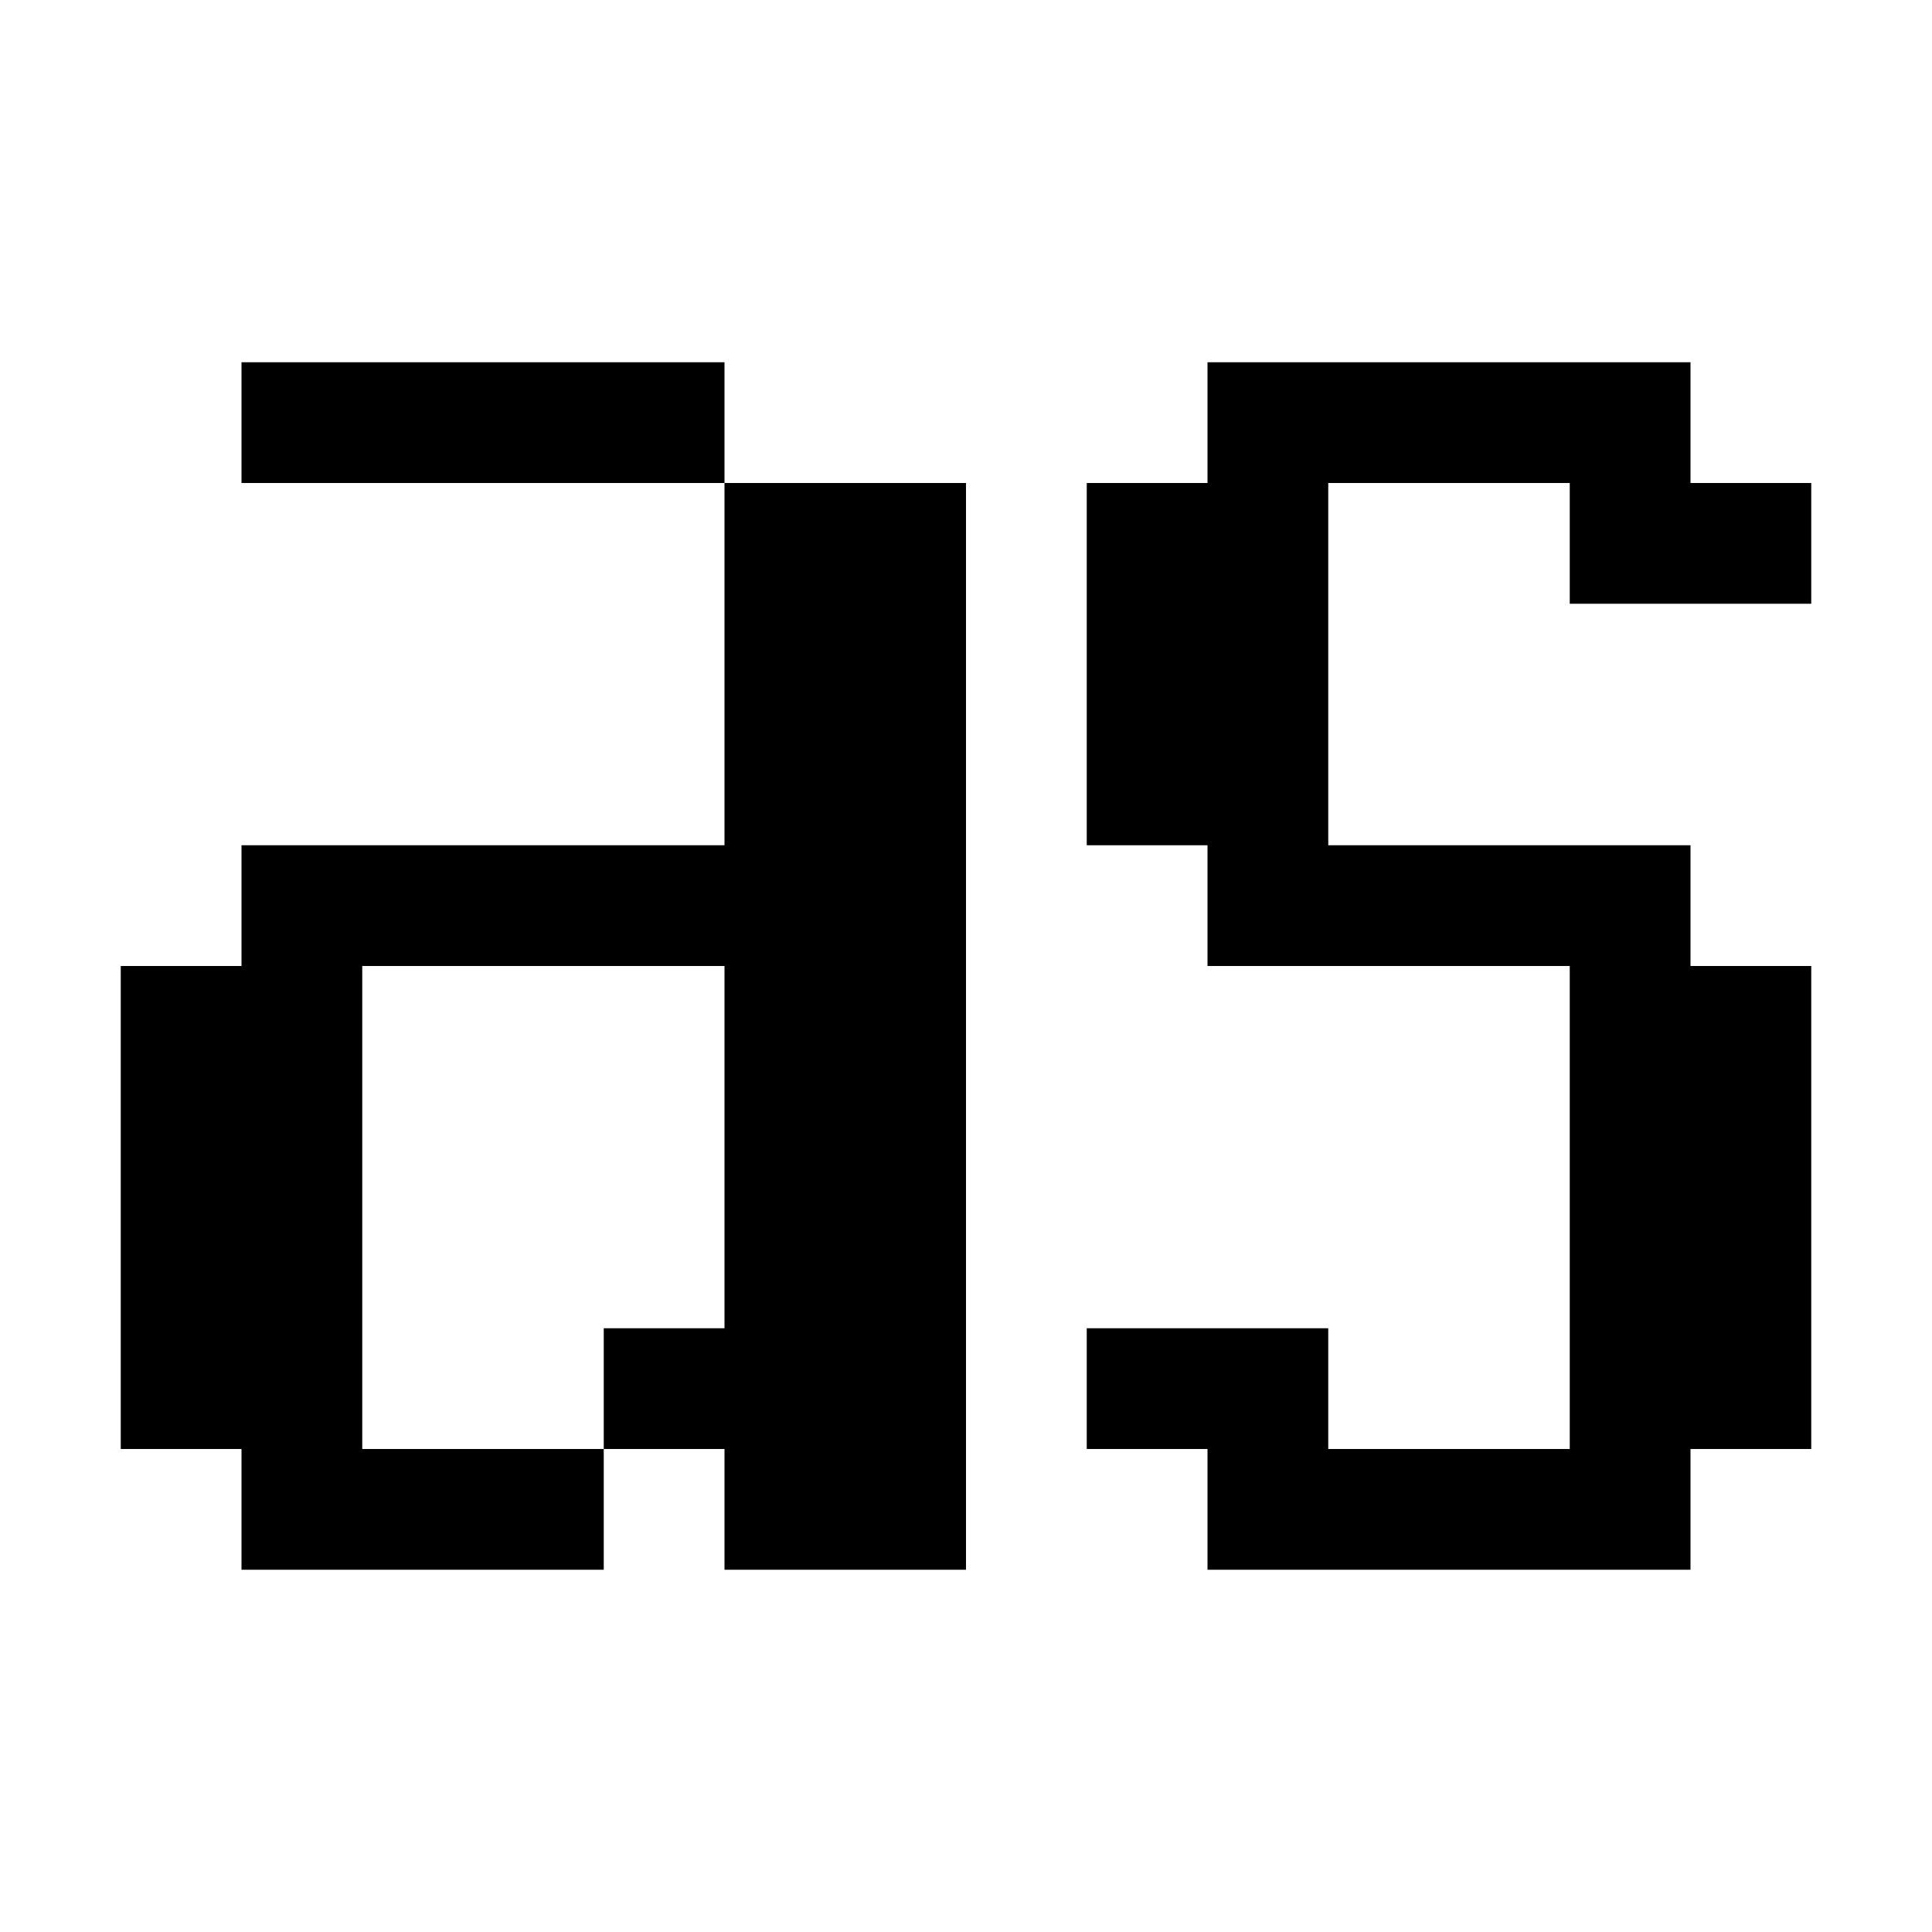
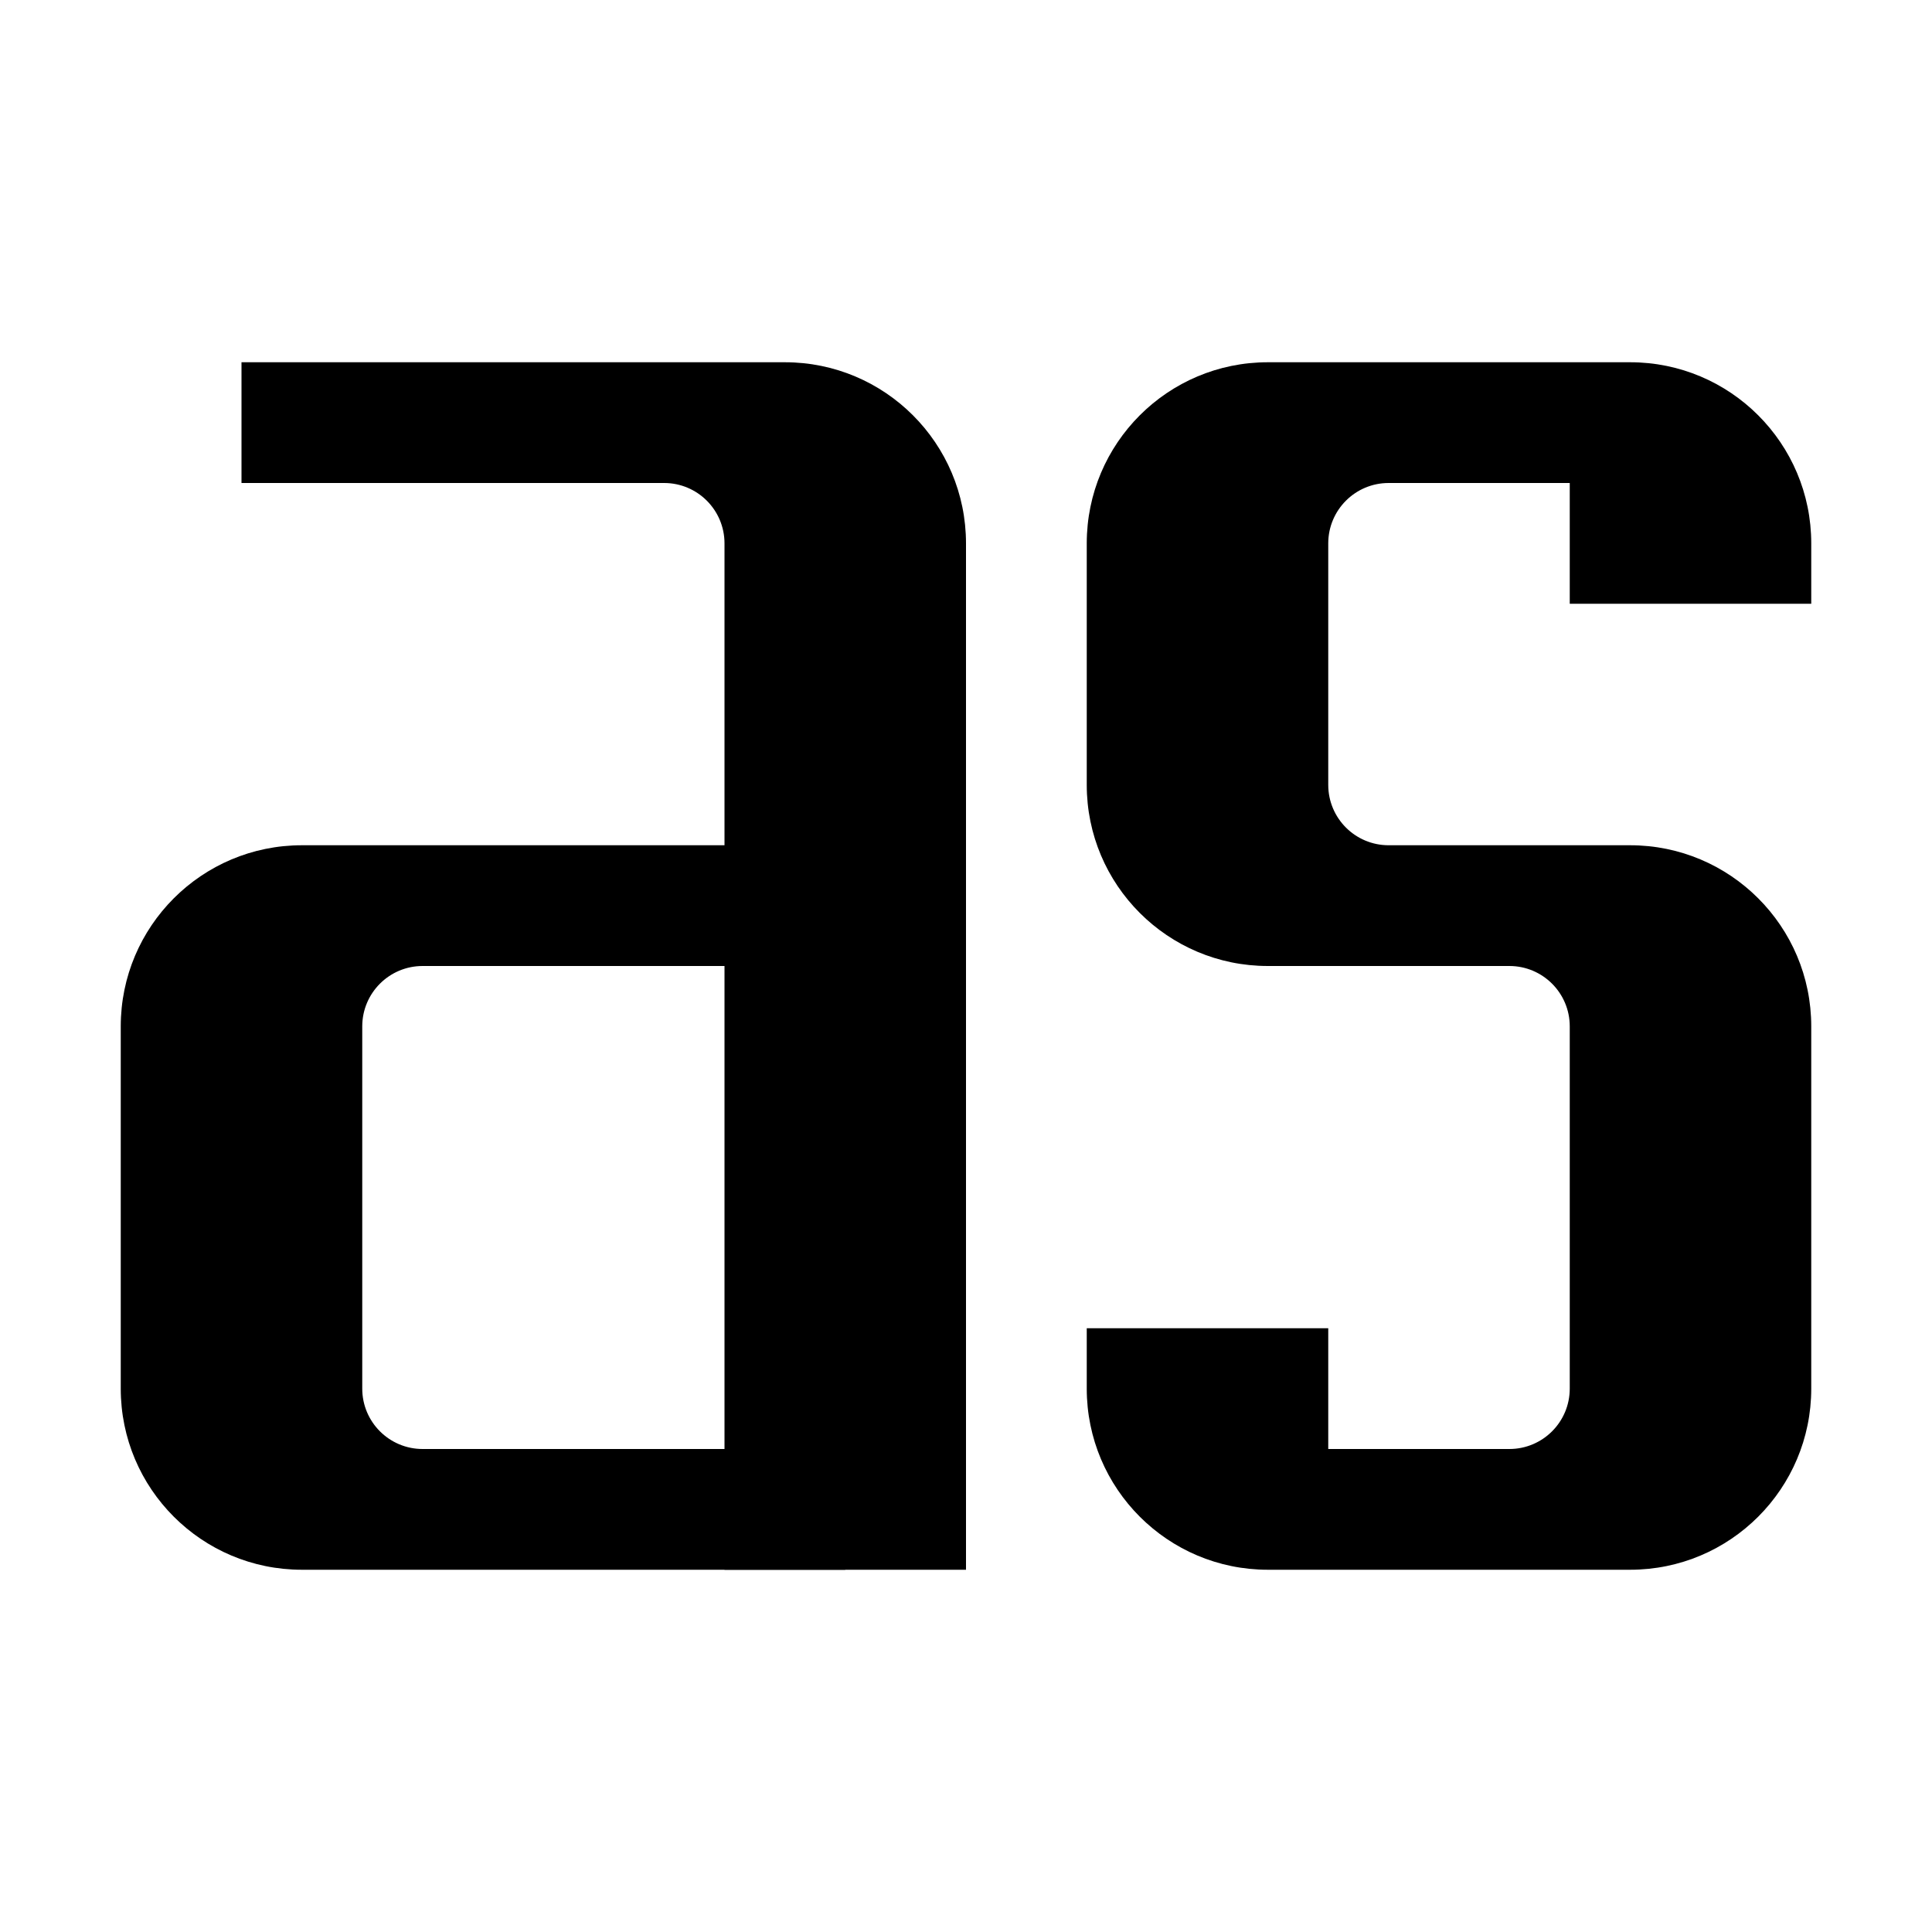
<svg xmlns="http://www.w3.org/2000/svg" width="16" height="16" viewBox="0 0 16 16">
-   <path fill="#000" d="M2 3h4v1h-4z M10 3h4v1h-4z M6 4h2v1h-2z M9 4h2v1h-2z M13 4h2v1h-2z M6 5h2v1h-2z M9 5h2v1h-2z M6 6h2v1h-2z M9 6h2v1h-2z M2 7h6v1h-6z M10 7h4v1h-4z M1 8h2v1h-2z M6 8h2v1h-2z M13 8h2v1h-2z M1 9h2v1h-2z M6 9h2v1h-2z M13 9h2v1h-2z M1 10h2v1h-2z M6 10h2v1h-2z M13 10h2v1h-2z M1 11h2v1h-2z M5 11h3v1h-3z M9 11h2v1h-2z M13 11h2v1h-2z M2 12h3v1h-3z M6 12h2v1h-2z M10 12h4v1h-4z" />
+   <path fill="#000" d="M2 3 H6.5 A1.5 1.5 0 0 1 8 4.5 V13 H6 V4.5 A.5 .5 0 0 0 5.5 4 H2 Z" />
+   <path fill="#000" fill-rule="evenodd" d="M7 7 H2.5 A1.5 1.5 0 0 0 1 8.5 V11.5 A1.5 1.5 0 0 0 2.5 13 H7 Z M6.5 8 V12 H3.5 A.5 .5 0 0 1 3 11.5 V8.5 A.5 .5 0 0 1 3.5 8 Z" />
+   <path fill="#000" d="M15 5 V4.5 A1.5 1.5 0 0 0 13.5 3 H10.5 A1.5 1.5 0 0 0 9 4.5 V6.5 A1.5 1.5 0 0 0 10.5 8 H12.5 A.5 .5 0 0 1 13 8.5 V11.5 A.5 .5 0 0 1 12.5 12 H11 V11 H9 V11.5 A1.5 1.5 0 0 0 10.5 13 H13.5 A1.5 1.5 0 0 0 15 11.5 V8.5 A1.5 1.5 0 0 0 13.5 7 H11.5 A.5 .5 0 0 1 11 6.5 V4.5 A.5 .5 0 0 1 11.5 4 H13 V5 Z" />
</svg>
